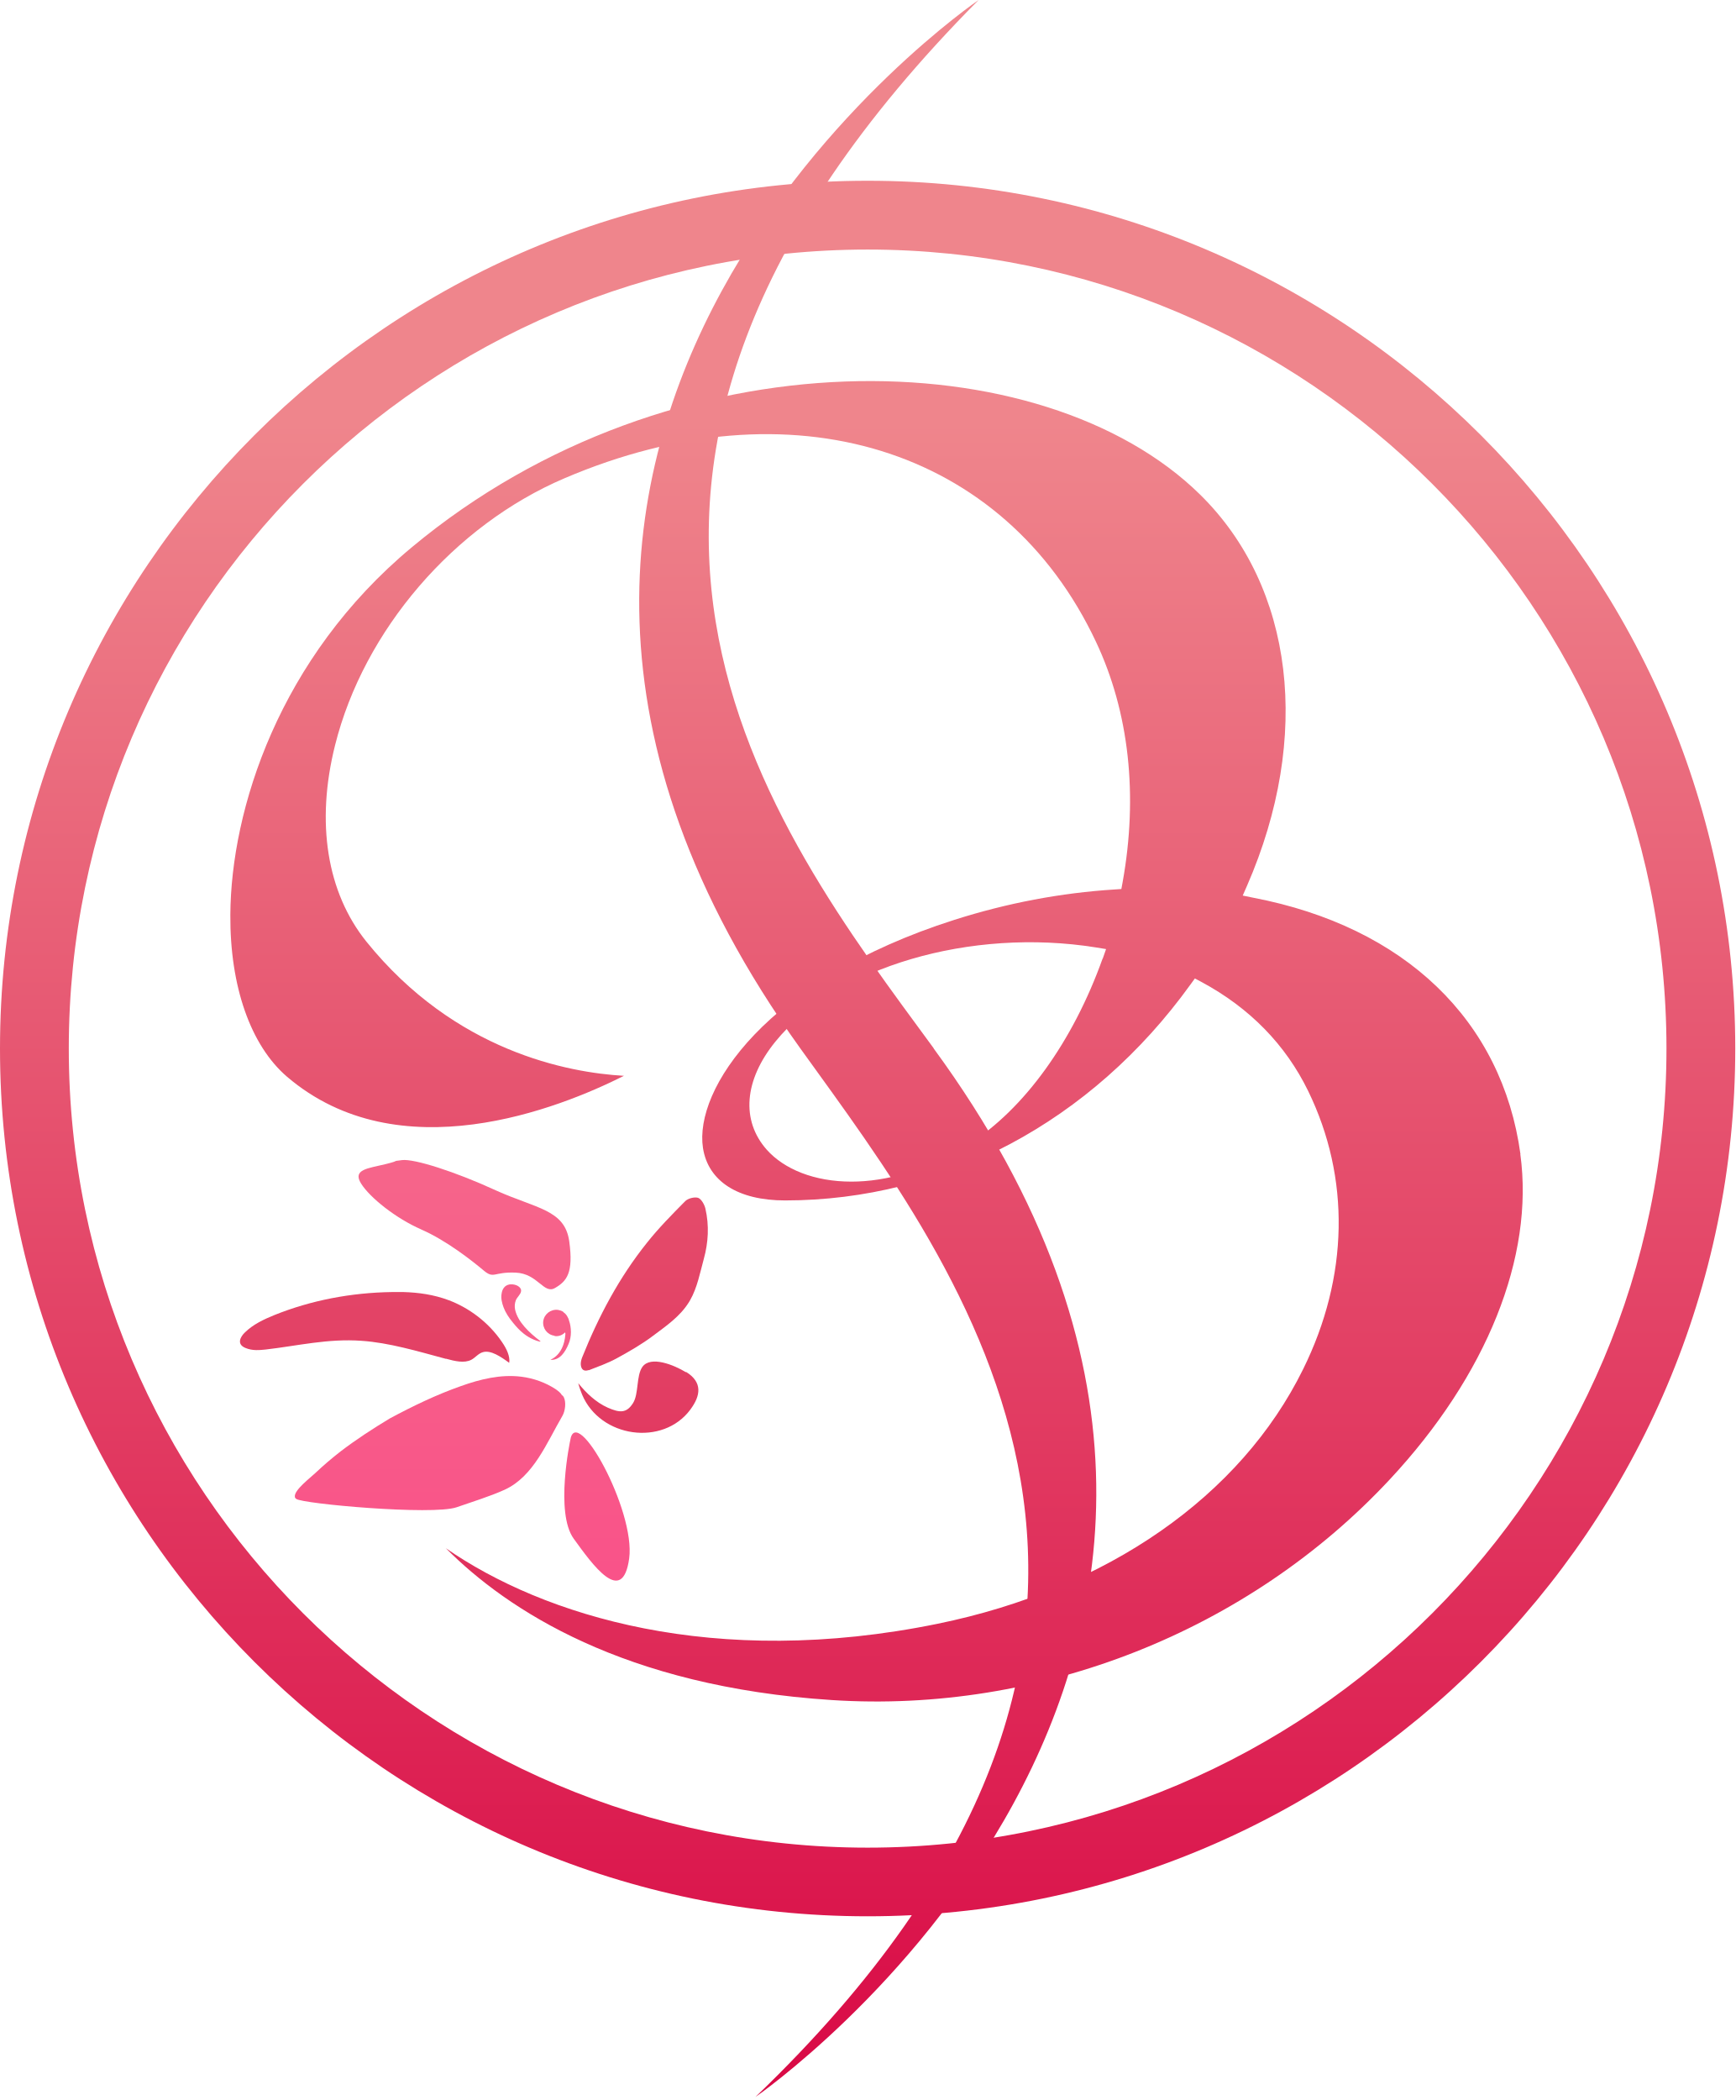
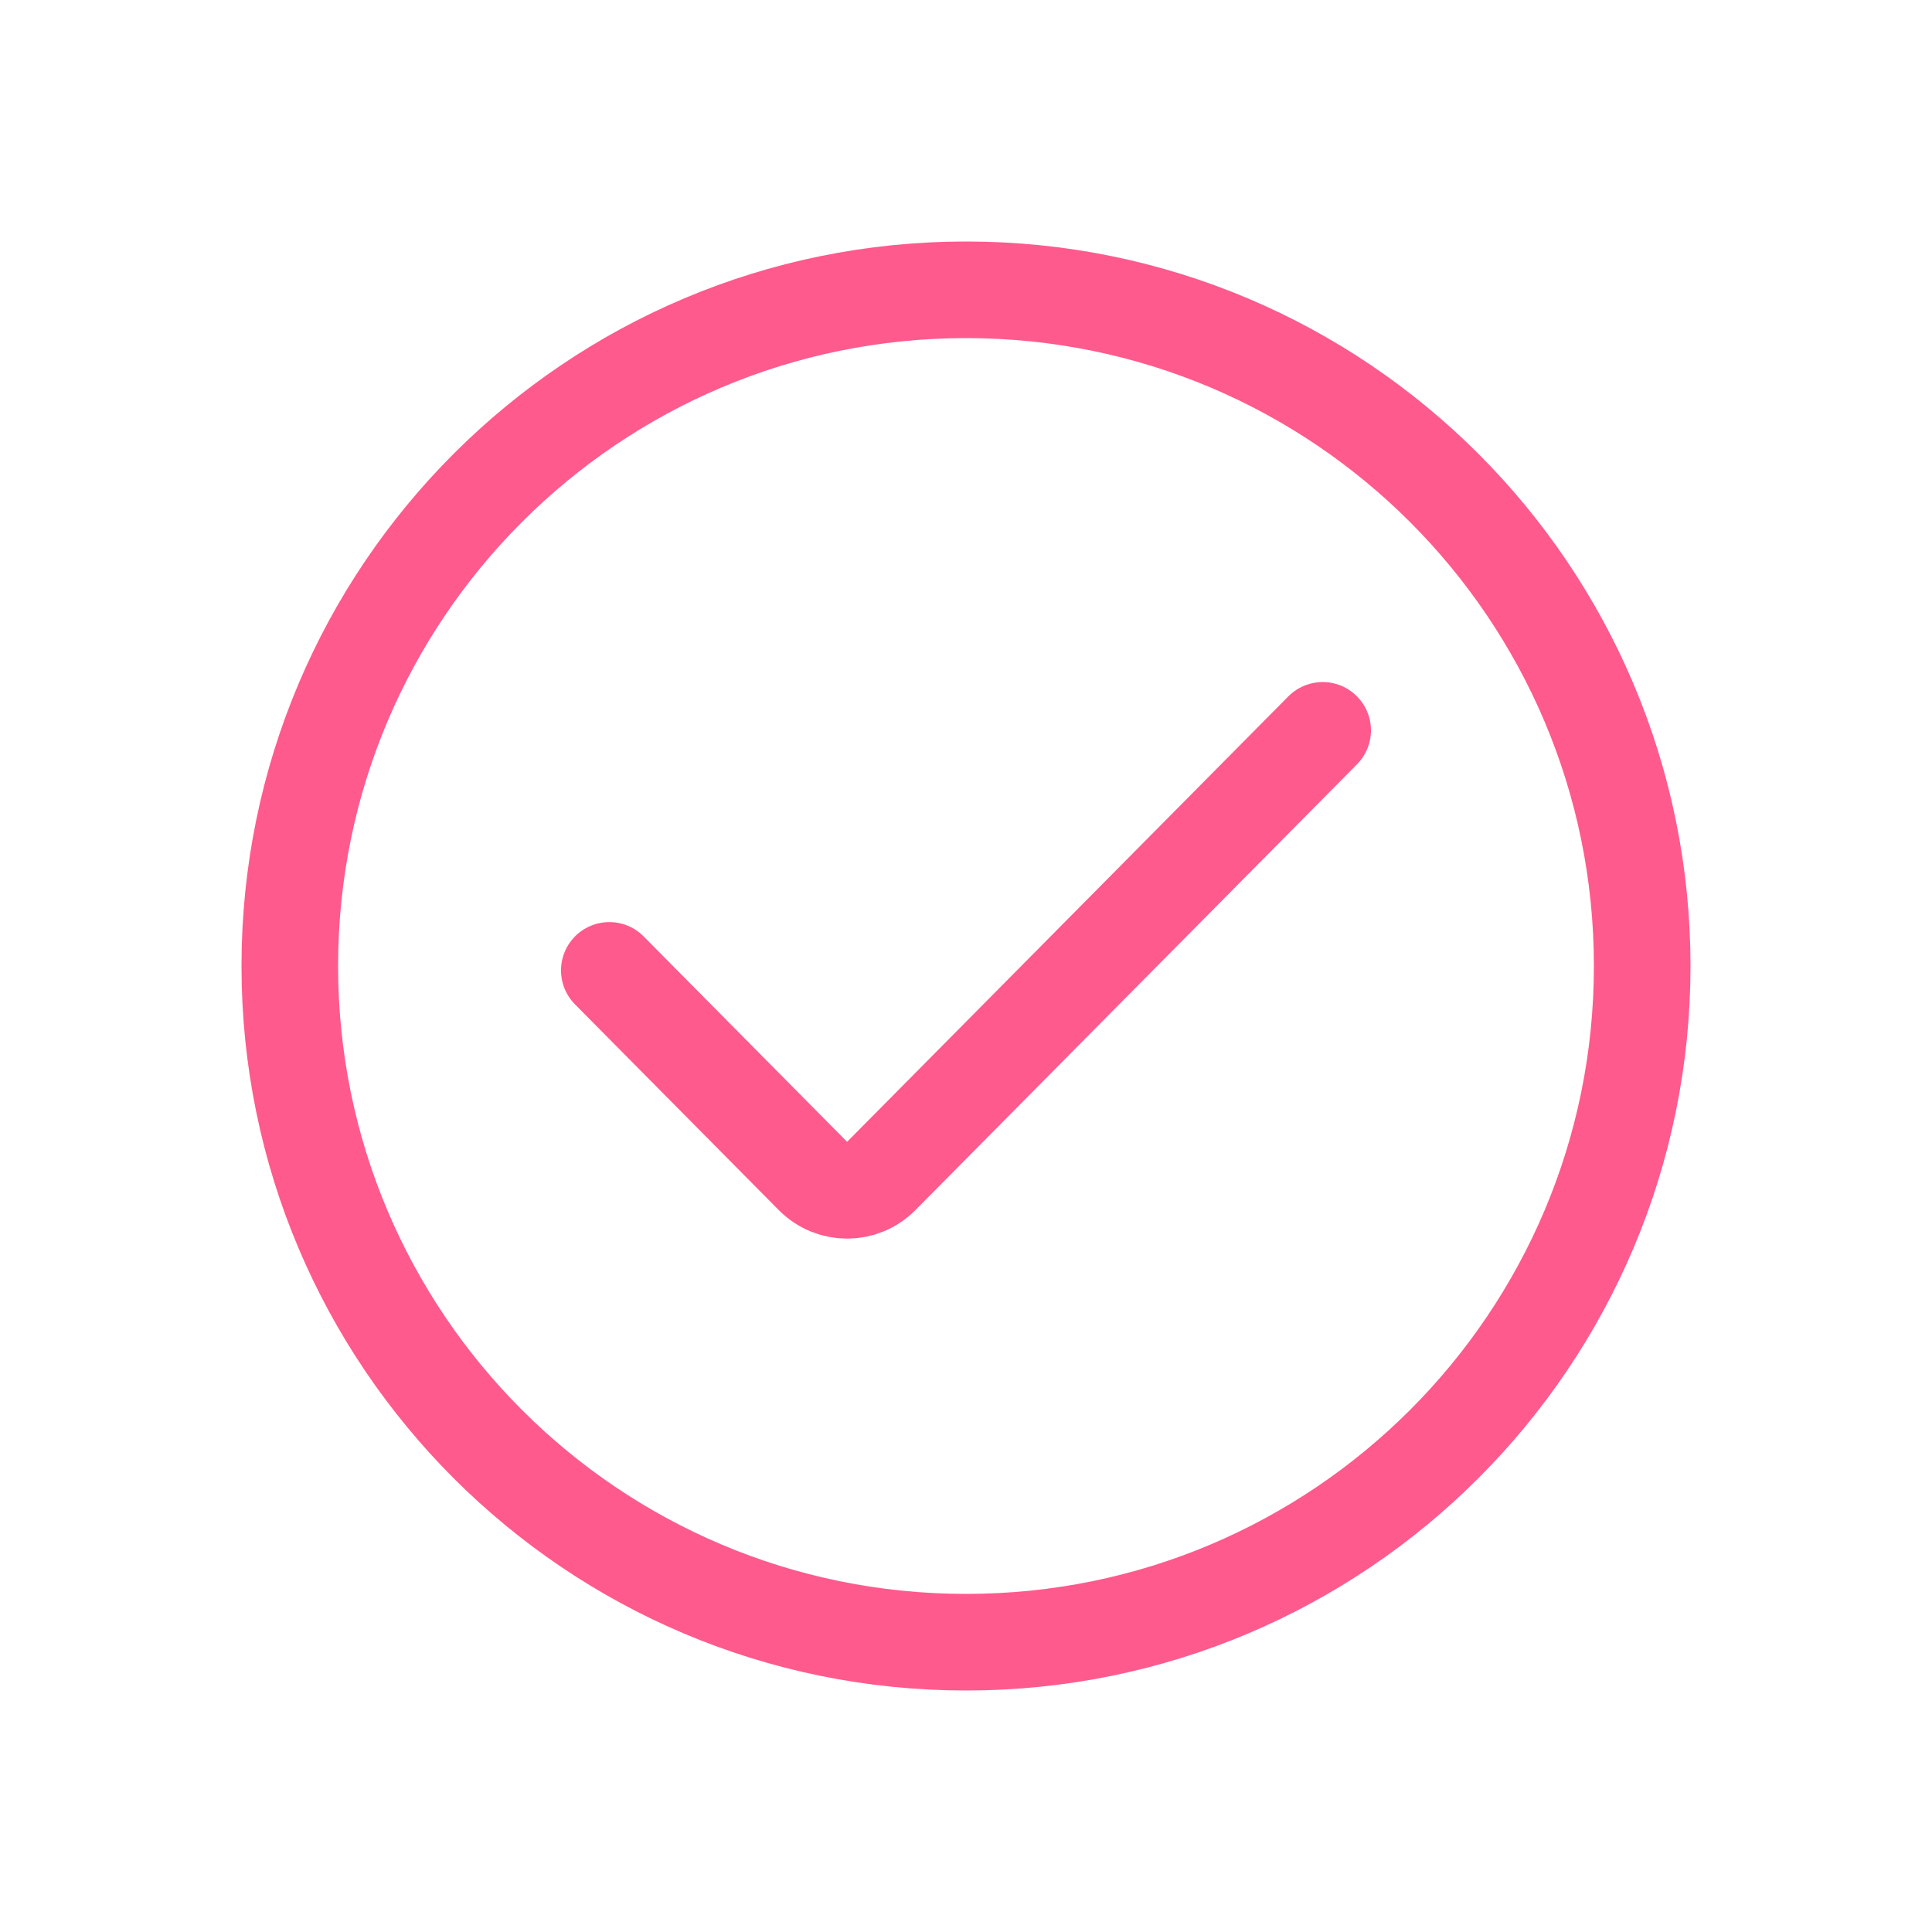
- <svg xmlns="http://www.w3.org/2000/svg" width="100" height="121" viewBox="0 0 100 121" fill="none">
-   <path d="M50 110.415C22.428 110.415 0 87.988 0 60.415C0 32.843 22.428 10.415 50 10.415C77.572 10.415 100 32.843 100 60.415C100 87.988 77.572 110.415 50 110.415ZM50 14.379C24.612 14.379 3.964 35.037 3.964 60.415C3.964 85.794 24.621 106.46 50 106.46C75.379 106.46 96.036 85.803 96.036 60.415C96.036 35.028 75.379 14.379 50 14.379Z" fill="url(#paint0_linear_771_16108)" />
-   <path d="M53.815 60.412C44.486 47.683 28.779 27.81 56.396 0C56.396 0 20.349 24.551 46.124 60.412C55.33 73.212 71.635 93.851 43.535 120.825C43.535 120.825 79.775 95.851 53.806 60.412" fill="url(#paint1_linear_771_16108)" />
-   <path d="M87.622 66.507C86.565 58.791 80.954 53.399 72.224 51.726L71.616 51.602L71.863 51.039C75.606 42.459 74.576 33.826 69.167 28.505C60.12 19.599 38.767 19.009 23.73 31.535C16.075 37.904 13.309 46.652 13.274 52.712C13.247 56.835 14.445 60.244 16.542 62.041C22.999 67.555 32.222 63.864 35.957 61.988C32.742 61.803 26.223 60.588 21.114 54.254C18.841 51.426 18.189 47.409 19.308 42.943C20.964 36.319 26.153 30.276 32.539 27.554C45.577 21.986 57.883 25.774 63.159 36.979C65.071 41.032 65.599 45.833 64.692 50.845L64.622 51.224L64.243 51.25C61.142 51.444 58.032 52.034 54.993 53.003C44.132 56.465 39.992 62.772 40.511 66.146C40.811 68.066 42.529 69.168 45.242 69.168C54.386 69.168 62.904 64.64 68.603 56.729L68.859 56.377L69.238 56.579C72.021 58.077 74.083 60.191 75.386 62.86C77.826 67.864 77.73 73.563 75.096 78.893C71.493 86.213 63.811 91.56 54.033 93.56C41.146 96.194 31.306 93.093 25.695 89.208C29.227 92.758 35.957 97.18 47.929 97.955C59.926 98.739 71.951 93.983 80.09 85.244C85.684 79.245 88.424 72.409 87.613 66.498M63.538 55.24C61.829 60.015 59.019 63.917 55.804 65.943C53.408 67.45 51.065 68.084 49.065 68.084C46.933 68.084 45.189 67.371 44.185 66.243C42.696 64.56 42.881 62.235 44.687 60.015C48.175 55.716 55.945 53.435 63.151 54.589L63.741 54.685L63.547 55.24H63.538Z" fill="url(#paint2_linear_771_16108)" />
-   <path d="M25.698 78.287C26.209 78.428 26.755 78.56 27.161 78.349C27.398 78.225 27.566 77.979 27.839 77.908C28.288 77.785 28.852 78.164 29.345 78.525C29.407 78.164 29.195 77.714 28.94 77.344C28.147 76.164 26.993 75.345 25.875 74.922C24.985 74.587 24.104 74.473 23.249 74.446C23.029 74.446 22.809 74.446 22.598 74.446C20.201 74.481 17.911 74.931 15.823 75.768C15.198 76.023 14.59 76.305 14.106 76.781C13.868 77.01 13.604 77.45 14.15 77.67C14.555 77.838 14.951 77.794 15.312 77.758C17.145 77.547 18.907 77.115 20.836 77.256C22.413 77.362 24.06 77.855 25.698 78.296" fill="url(#paint3_linear_771_16108)" />
-   <path d="M33.928 78.953C34.465 78.742 35.02 78.548 35.523 78.275C36.245 77.878 36.976 77.464 37.628 76.971C38.403 76.39 39.169 75.87 39.689 75.051C39.716 75.007 39.742 74.963 39.769 74.918C40.183 74.196 40.341 73.333 40.561 72.531C40.817 71.597 40.879 70.62 40.65 69.633C40.597 69.404 40.412 69.078 40.227 69.016C40.006 68.955 39.645 69.052 39.487 69.21C38.72 69.985 37.954 70.761 37.284 71.606C35.681 73.606 34.492 75.852 33.541 78.231C33.497 78.354 33.461 78.495 33.47 78.627C33.488 78.9 33.646 79.041 33.919 78.944" fill="url(#paint4_linear_771_16108)" />
-   <path d="M39.526 79.065C38.865 78.659 37.491 78.087 37.015 78.765C36.663 79.276 36.813 80.307 36.487 80.835C36.108 81.443 35.712 81.408 35.024 81.108C34.337 80.8 33.782 80.263 33.324 79.699C33.324 79.699 33.386 79.963 33.544 80.351C34.593 82.852 38.204 83.346 39.781 81.223C39.781 81.223 39.79 81.205 39.799 81.196C40.371 80.421 40.504 79.646 39.535 79.047" fill="url(#paint5_linear_771_16108)" />
-   <path d="M32.39 80.4C32.311 80.25 32.17 80.153 32.029 80.048C31.439 79.66 30.751 79.413 30.047 79.325C28.866 79.175 27.677 79.466 26.567 79.863C25.14 80.365 23.792 81.017 22.462 81.73C21.484 82.32 20.533 82.937 19.634 83.624C19.123 84.02 18.639 84.434 18.172 84.875C17.908 85.13 16.948 85.853 16.992 86.232C16.992 86.293 17.027 86.337 17.071 86.364C17.388 86.646 24.92 87.324 26.312 86.848C27.237 86.522 28.188 86.24 29.087 85.835C30.751 85.069 31.5 83.14 32.416 81.572C32.575 81.29 32.636 80.788 32.487 80.497C32.452 80.435 32.425 80.409 32.39 80.391" fill="url(#paint6_linear_771_16108)" />
-   <path d="M31.959 76.981C32.197 77.016 32.408 76.928 32.567 76.77C32.567 76.805 32.584 76.823 32.584 76.858C32.487 78.258 31.527 78.364 31.765 78.355C32.276 78.355 32.567 77.915 32.769 77.43C32.946 77.025 32.937 76.488 32.787 76.074C32.778 76.03 32.769 76.003 32.752 75.968C32.743 75.942 32.725 75.924 32.717 75.898C32.664 75.783 32.584 75.686 32.479 75.616C32.479 75.616 32.461 75.589 32.452 75.581C32.364 75.528 32.267 75.493 32.162 75.475C31.748 75.422 31.369 75.704 31.307 76.118C31.254 76.532 31.536 76.911 31.959 76.964" fill="url(#paint7_linear_771_16108)" />
-   <path d="M29.552 76.198C29.737 76.427 29.939 76.656 30.177 76.841C30.354 76.982 30.547 77.096 30.75 77.184C30.838 77.219 30.926 77.255 31.023 77.281C31.041 77.281 31.19 77.334 31.137 77.272C30.494 76.788 29.834 76.162 29.684 75.458C29.649 75.281 29.658 75.097 29.728 74.92C29.799 74.735 30.001 74.594 30.028 74.401C30.063 74.145 29.71 73.987 29.455 74.004C29.411 74.004 29.376 74.004 29.34 74.013C29.076 74.066 28.944 74.286 28.909 74.524C28.856 74.797 28.926 75.07 29.015 75.317C29.129 75.625 29.323 75.924 29.552 76.198Z" fill="url(#paint8_linear_771_16108)" />
-   <path d="M24.285 70.843C22.823 70.209 21.317 69.01 20.806 68.191C20.295 67.372 21.238 67.319 22.198 67.081C23.167 66.844 22.471 66.932 23.167 66.844C23.863 66.755 26.241 67.513 28.575 68.588C30.91 69.645 32.548 69.689 32.804 71.521C33.059 73.353 32.654 73.82 31.993 74.208C31.333 74.604 31.007 73.38 29.712 73.327C28.417 73.274 28.479 73.715 27.862 73.195C27.254 72.684 25.739 71.477 24.277 70.843" fill="url(#paint9_linear_771_16108)" />
-   <path d="M32.857 83.017C32.857 83.017 31.976 87.157 33.06 88.655C34.143 90.153 35.87 92.584 36.258 89.8C36.636 87.016 33.166 80.762 32.857 83.017Z" fill="url(#paint10_linear_771_16108)" />
-   <defs>
-     <linearGradient id="paint0_linear_771_16108" x1="50" y1="24.334" x2="50" y2="127.707" gradientUnits="userSpaceOnUse">
-       <stop stop-color="#EF858C" />
-       <stop offset="1" stop-color="#D70040" />
-     </linearGradient>
-     <linearGradient id="paint1_linear_771_16108" x1="50.009" y1="24.331" x2="50.009" y2="127.704" gradientUnits="userSpaceOnUse">
-       <stop stop-color="#EF858C" />
-       <stop offset="1" stop-color="#D70040" />
-     </linearGradient>
-     <linearGradient id="paint2_linear_771_16108" x1="50.518" y1="24.33" x2="50.518" y2="127.703" gradientUnits="userSpaceOnUse">
-       <stop stop-color="#EF858C" />
-       <stop offset="1" stop-color="#D70040" />
-     </linearGradient>
-     <linearGradient id="paint3_linear_771_16108" x1="21.593" y1="24.349" x2="21.593" y2="127.688" gradientUnits="userSpaceOnUse">
-       <stop stop-color="#EF858C" />
-       <stop offset="1" stop-color="#D70040" />
-     </linearGradient>
-     <linearGradient id="paint4_linear_771_16108" x1="37.135" y1="24.319" x2="37.135" y2="127.702" gradientUnits="userSpaceOnUse">
-       <stop stop-color="#EF858C" />
-       <stop offset="1" stop-color="#D70040" />
-     </linearGradient>
-     <linearGradient id="paint5_linear_771_16108" x1="36.777" y1="24.352" x2="36.777" y2="127.69" gradientUnits="userSpaceOnUse">
-       <stop stop-color="#EF858C" />
-       <stop offset="1" stop-color="#D70040" />
-     </linearGradient>
-     <linearGradient id="paint6_linear_771_16108" x1="24.779" y1="24.322" x2="24.779" y2="127.713" gradientUnits="userSpaceOnUse">
-       <stop stop-color="#EF858C" />
-       <stop offset="1" stop-color="#FF3787" />
-     </linearGradient>
-     <linearGradient id="paint7_linear_771_16108" x1="32.1" y1="24.348" x2="32.1" y2="127.686" gradientUnits="userSpaceOnUse">
-       <stop stop-color="#EF858C" />
-       <stop offset="1" stop-color="#FF3787" />
-     </linearGradient>
-     <linearGradient id="paint8_linear_771_16108" x1="30.019" y1="24.33" x2="30.019" y2="127.704" gradientUnits="userSpaceOnUse">
-       <stop stop-color="#EF858C" />
-       <stop offset="1" stop-color="#FF3787" />
-     </linearGradient>
-     <linearGradient id="paint9_linear_771_16108" x1="26.778" y1="24.322" x2="26.778" y2="127.705" gradientUnits="userSpaceOnUse">
-       <stop stop-color="#EF858C" />
-       <stop offset="1" stop-color="#FF3787" />
-     </linearGradient>
-     <linearGradient id="paint10_linear_771_16108" x1="34.408" y1="24.331" x2="34.408" y2="127.705" gradientUnits="userSpaceOnUse">
-       <stop stop-color="#EF858C" />
-       <stop offset="1" stop-color="#FF3787" />
-     </linearGradient>
-   </defs>
+ <svg xmlns="http://www.w3.org/2000/svg" width="100" height="100" viewBox="0 0 100 100" fill="none">
+   <path d="M31.538 50.227L42.086 60.876C43.058 61.856 44.633 61.856 45.605 60.876L68.461 37.803" stroke="#FF5A8D" stroke-width="5" stroke-linecap="round" stroke-linejoin="round" />
+   <path d="M85 50C85 69.33 69.33 85 50 85C30.67 85 15 69.33 15 50C15 30.67 30.67 15 50 15C69.33 15 85 30.67 85 50Z" stroke="#FF5A8D" stroke-width="5" stroke-linecap="round" stroke-linejoin="round" />
</svg>
